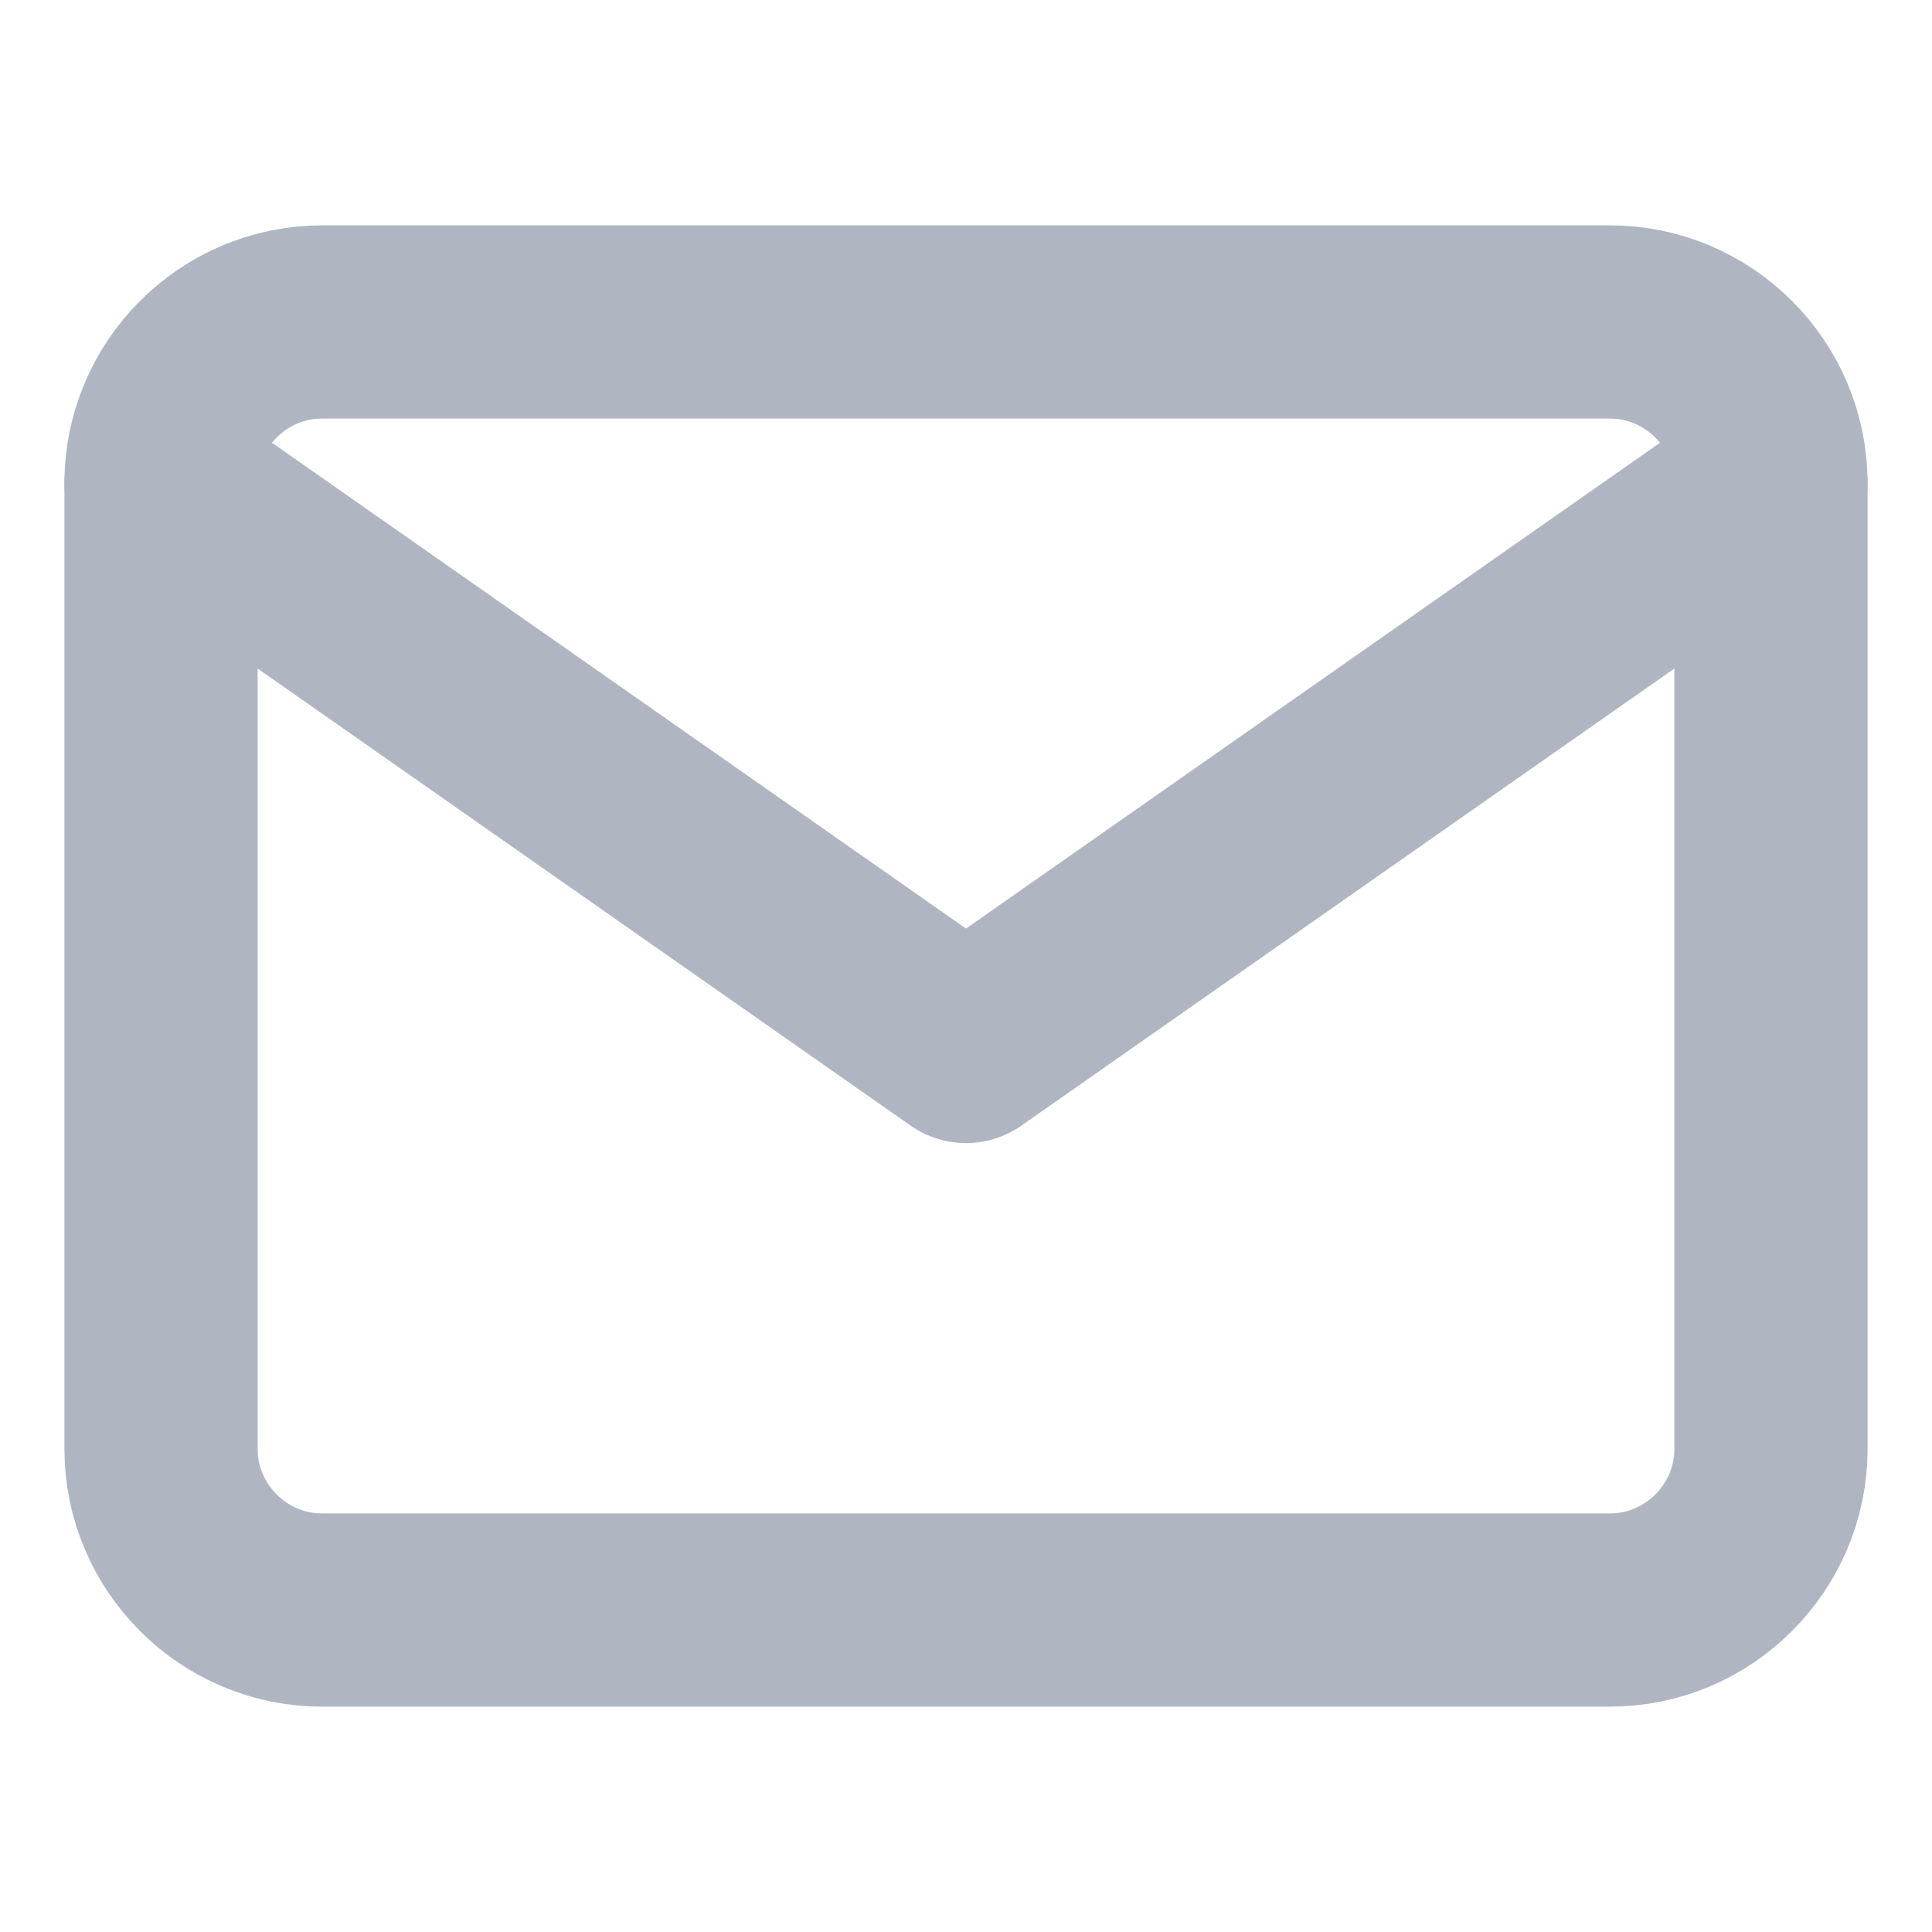
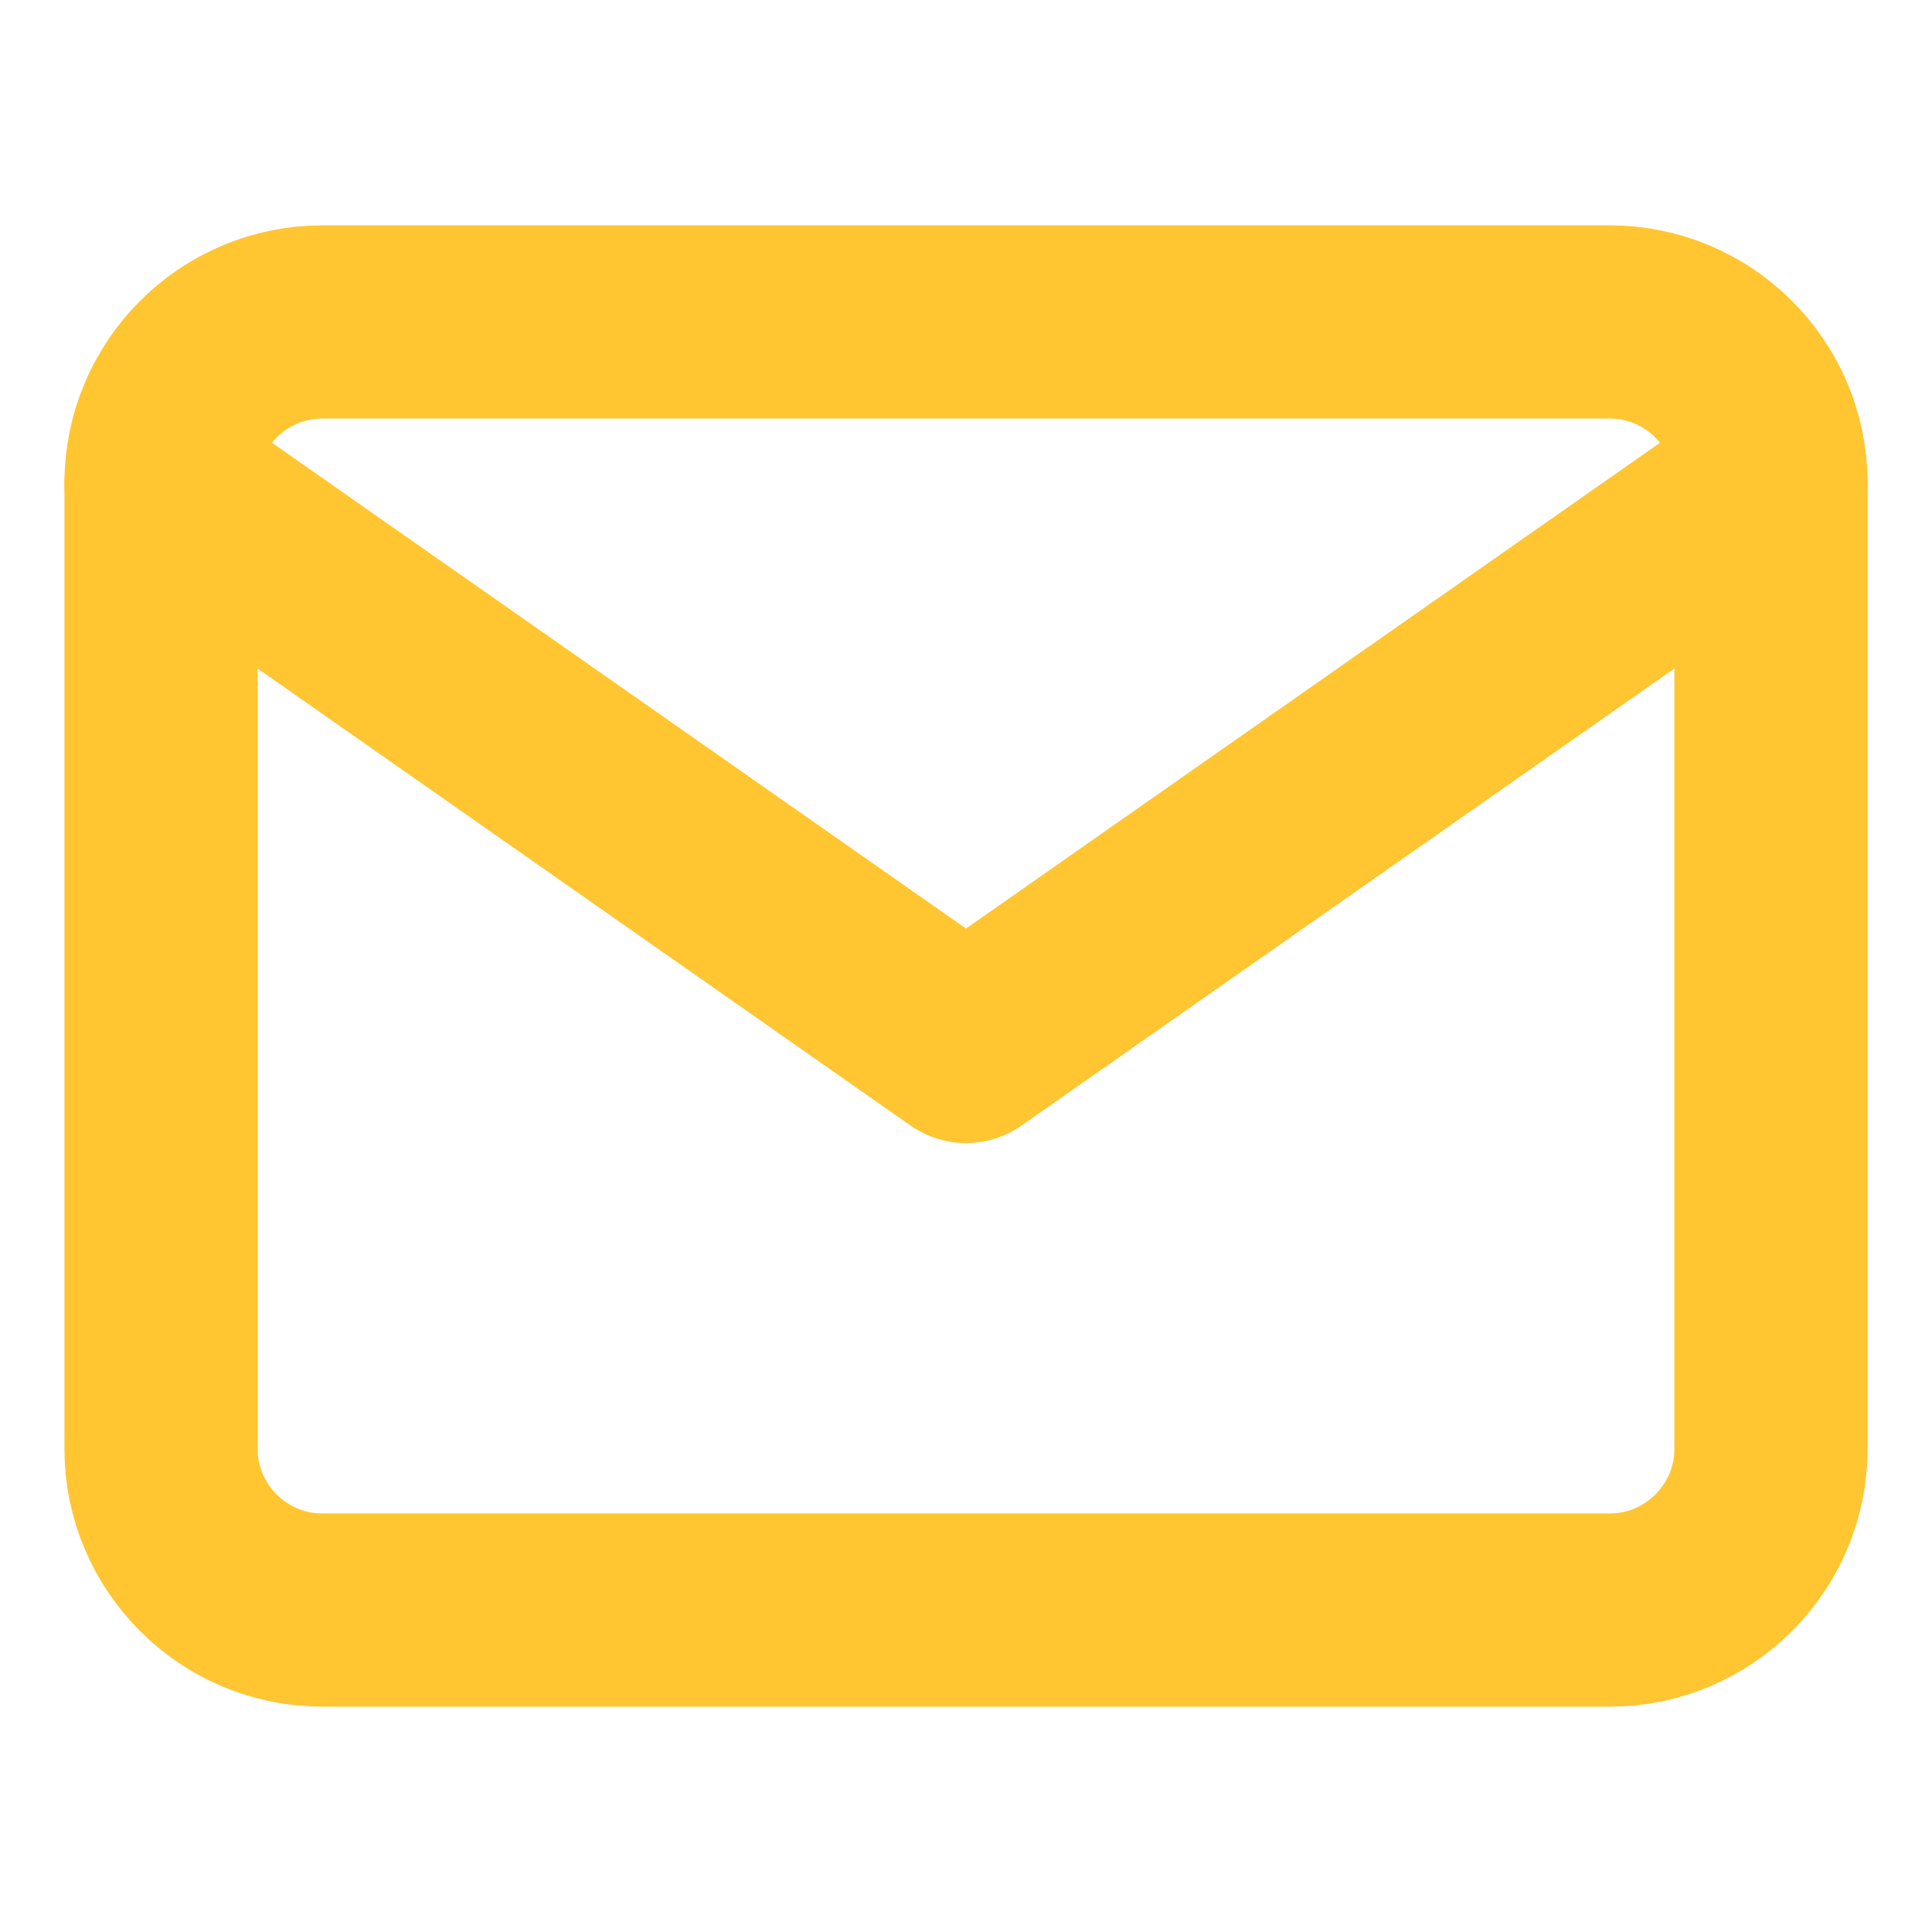
<svg xmlns="http://www.w3.org/2000/svg" width="20" height="20" viewBox="0 0 20 20" fill="none">
-   <path d="M3.333 3.333H16.667C17.583 3.333 18.333 4.083 18.333 5V15C18.333 15.917 17.583 16.667 16.667 16.667H3.333C2.417 16.667 1.667 15.917 1.667 15V5C1.667 4.083 2.417 3.333 3.333 3.333Z" stroke="#AFB6C2" stroke-width="2" stroke-linecap="round" stroke-linejoin="round" />
-   <path d="M18.333 5L10 10.833L1.667 5" stroke="#AFB6C2" stroke-width="2" stroke-linecap="round" stroke-linejoin="round" />
+   <path d="M3.333 3.333H16.667C17.583 3.333 18.333 4.083 18.333 5V15C18.333 15.917 17.583 16.667 16.667 16.667H3.333C2.417 16.667 1.667 15.917 1.667 15V5C1.667 4.083 2.417 3.333 3.333 3.333Z" stroke="#ffc632" stroke-width="2" stroke-linecap="round" stroke-linejoin="round" />
+   <path d="M18.333 5L10 10.833L1.667 5" stroke="#ffc632" stroke-width="2" stroke-linecap="round" stroke-linejoin="round" />
</svg>
